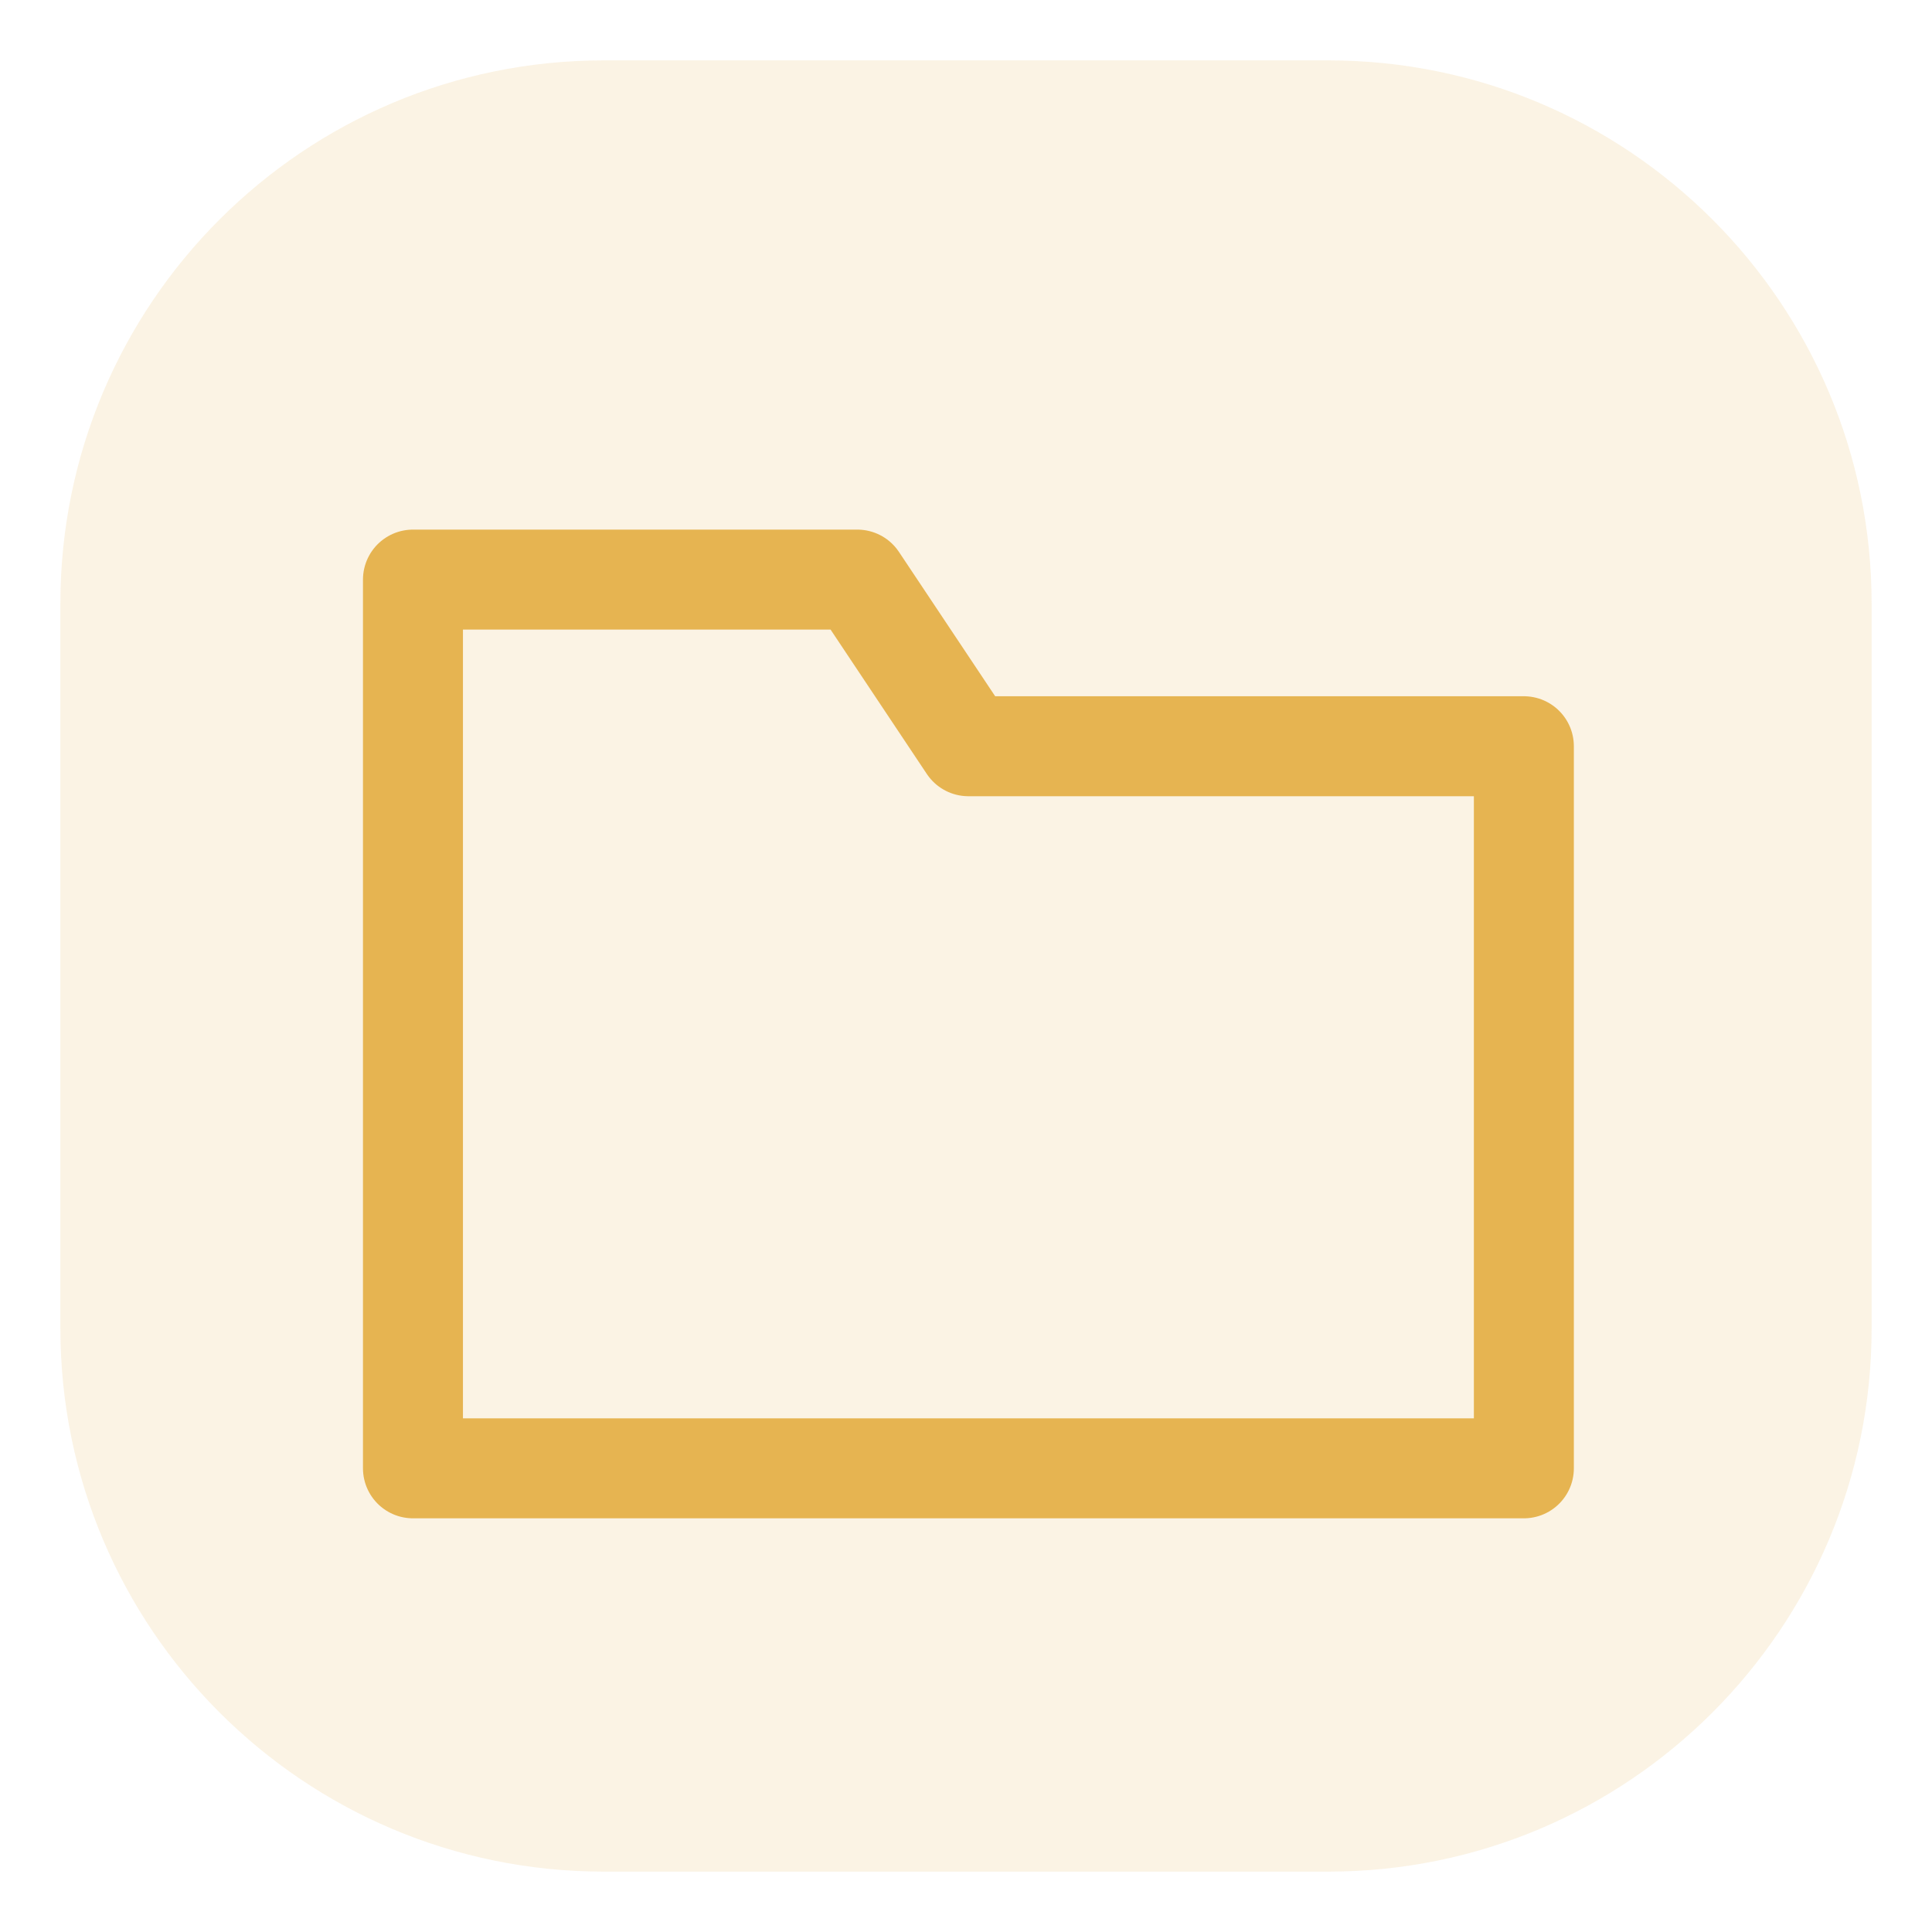
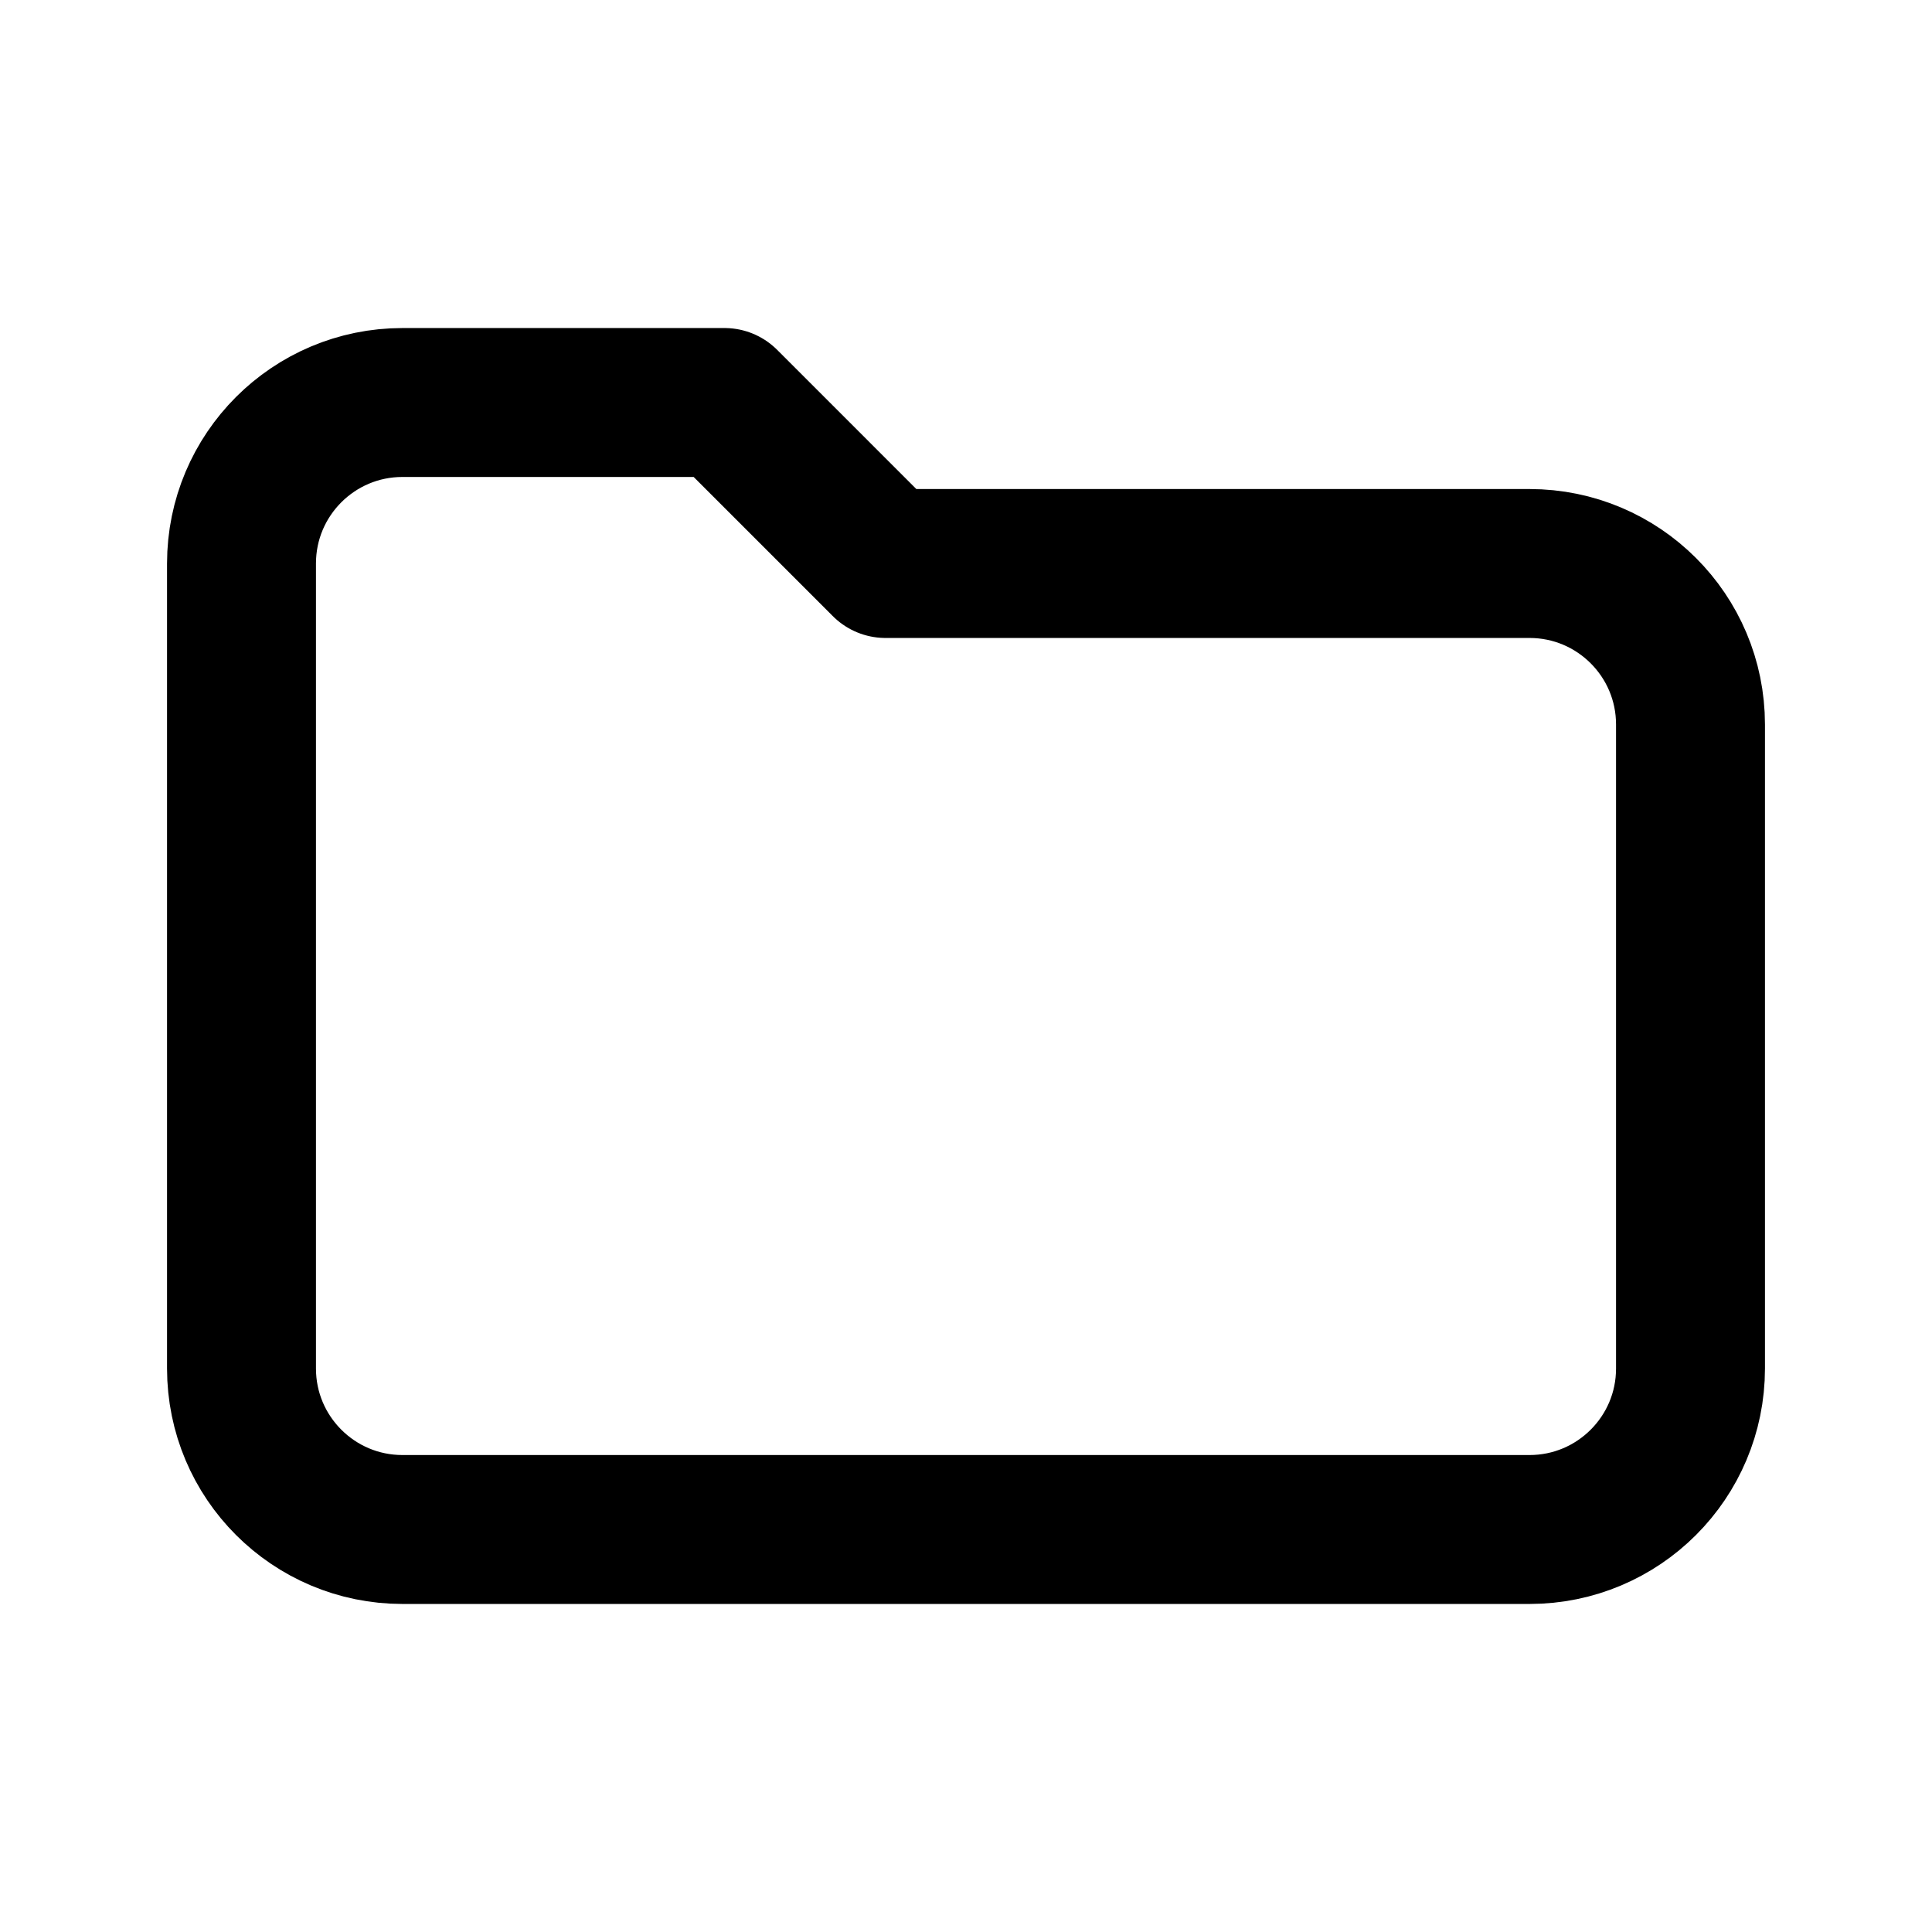
- <svg xmlns="http://www.w3.org/2000/svg" viewBox="0 0 32 32">
-   <rect x="1" y="1" width="30" height="30" rx="9" fill="#e6b451" fill-opacity=".16" />
-   <g transform="translate(5 5) scale(.92)" fill="none" stroke="#e6b451" stroke-width="1.8" stroke-linecap="round" stroke-linejoin="round">
-     <path d="M2 5h8l2 3h10v13H2z" />
-   </g>
+ <svg xmlns="http://www.w3.org/2000/svg" viewBox="0 0 24 24" fill="none" stroke="currentColor" stroke-width="1.85" stroke-linecap="round" stroke-linejoin="round">
+   <path d="M3 7a2 2 0 0 1 2-2h4l2 2h8a2 2 0 0 1 2 2v8a2 2 0 0 1-2 2H5a2 2 0 0 1-2-2Z" />
</svg>
